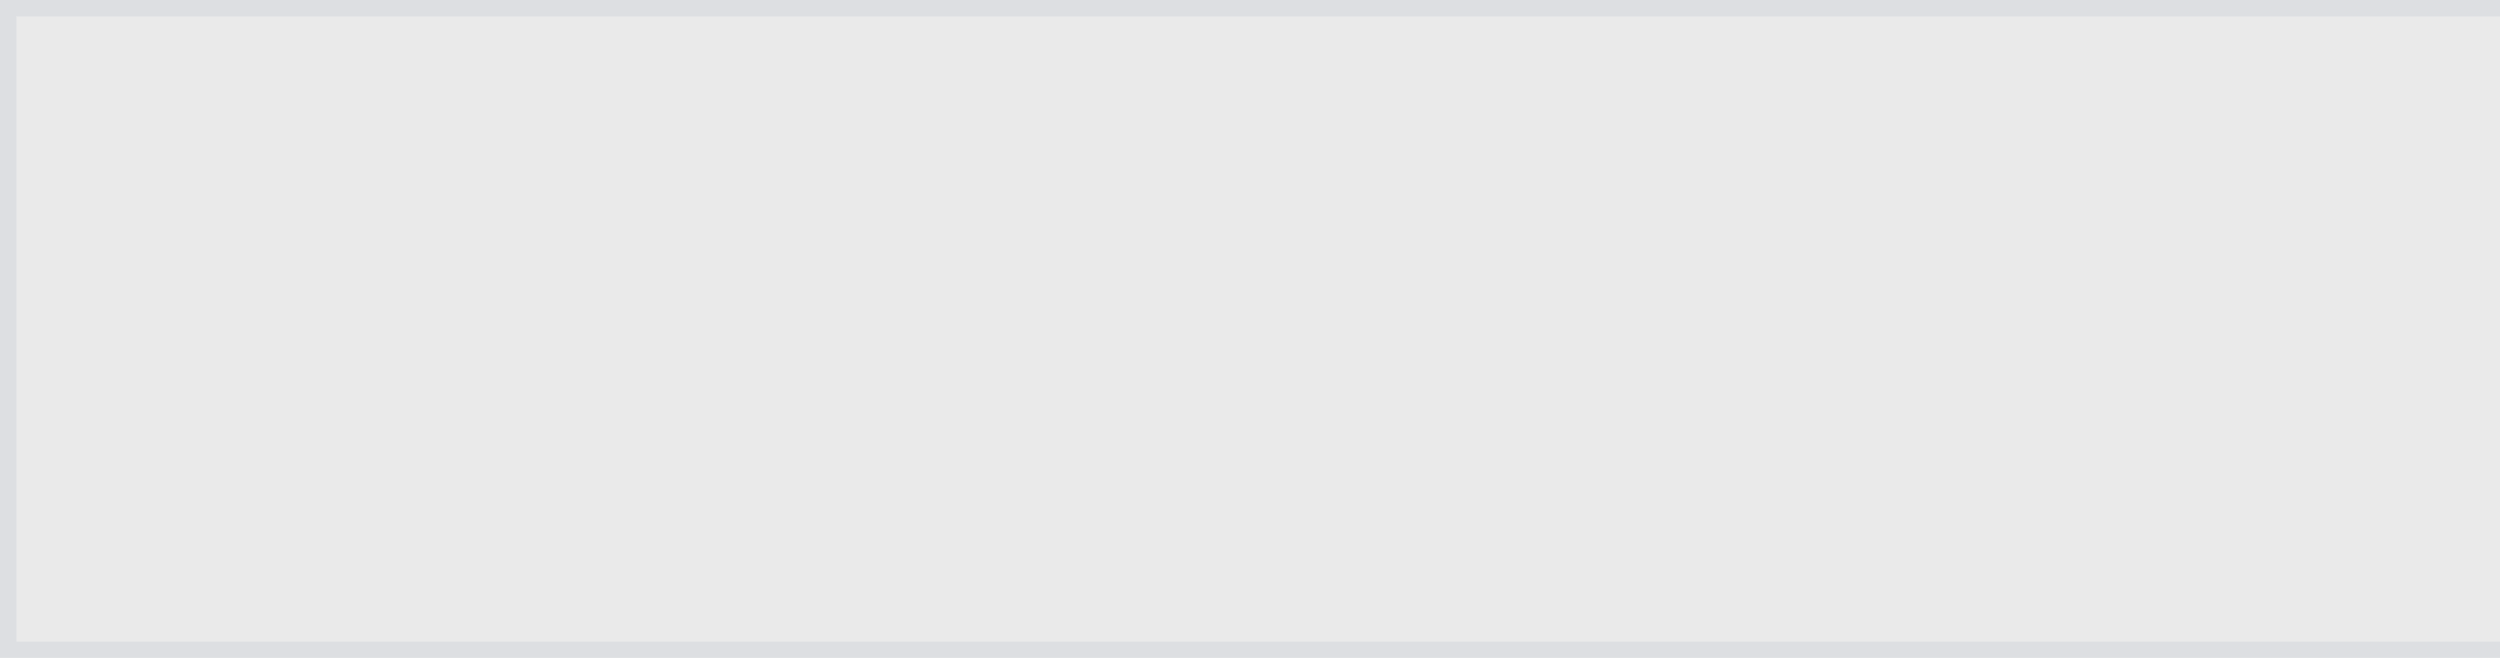
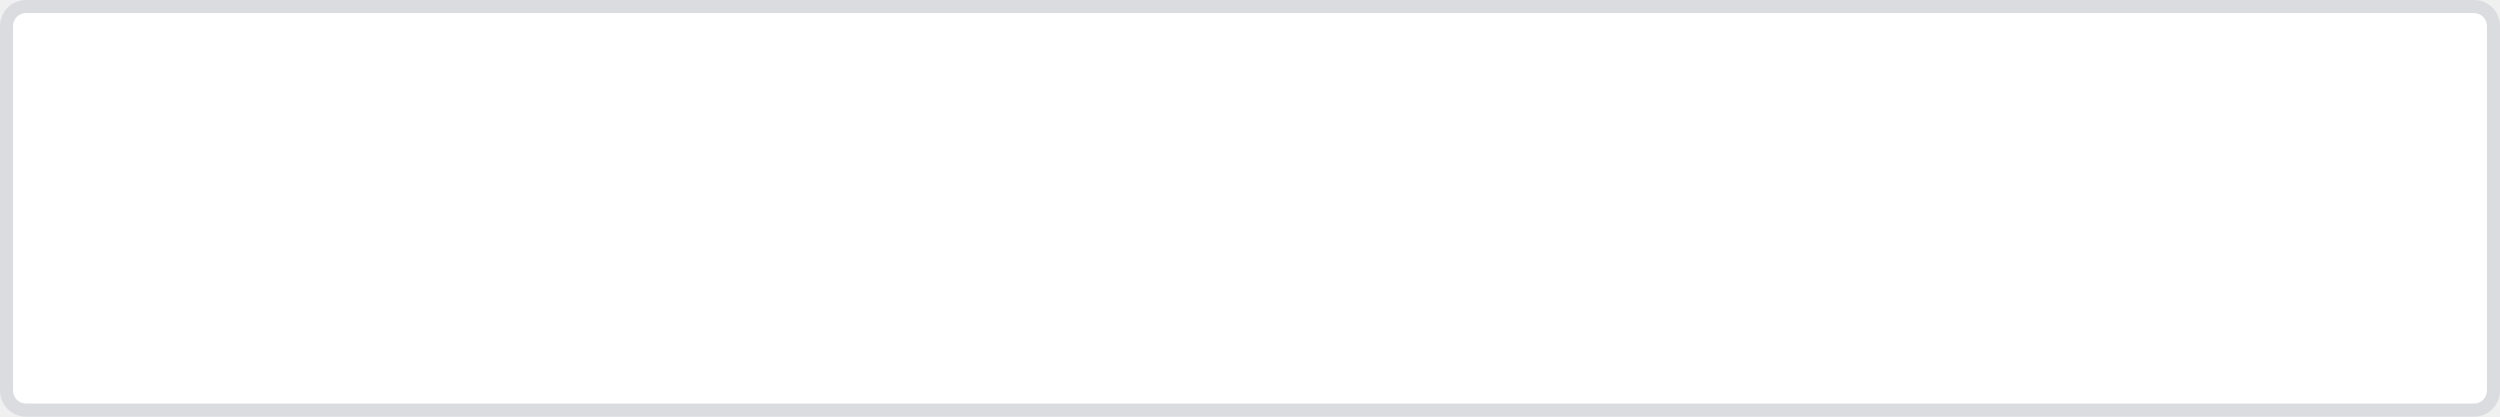
- <svg xmlns="http://www.w3.org/2000/svg" version="1.1" width="152px" height="40px">
-   <g transform="matrix(1 0 0 1 -16 -162 )">
-     <path d="M 17 163  L 168 163  L 168 201  L 17 201  L 17 163  Z " fill-rule="nonzero" fill="#eaeaea" stroke="none" />
-     <path d="M 168 201.5  L 16.5 201.5  L 16.5 162.5  L 168 162.5  " stroke-width="1" stroke="#dadce0" fill="none" stroke-opacity="0.867" />
-   </g>
+ <svg xmlns="http://www.w3.org/2000/svg" version="1.1" width="192px" height="32px" viewBox="241 17  192 32">
+   <path d="M 242 19  A 1 1 0 0 1 243 18 L 431 18  A 1 1 0 0 1 432 19 L 432 47  A 1 1 0 0 1 431 48 L 243 48  A 1 1 0 0 1 242 47 L 242 19  Z " fill-rule="nonzero" fill="#ffffff" stroke="none" />
+   <path d="M 241.5 19  A 1.5 1.5 0 0 1 243 17.5 L 431 17.5  A 1.5 1.5 0 0 1 432.5 19 L 432.5 47  A 1.5 1.5 0 0 1 431 48.5 L 243 48.5  A 1.5 1.5 0 0 1 241.5 47 L 241.5 19  Z " stroke-width="1" stroke="#dadce0" fill="none" stroke-opacity="0.996" />
</svg>
